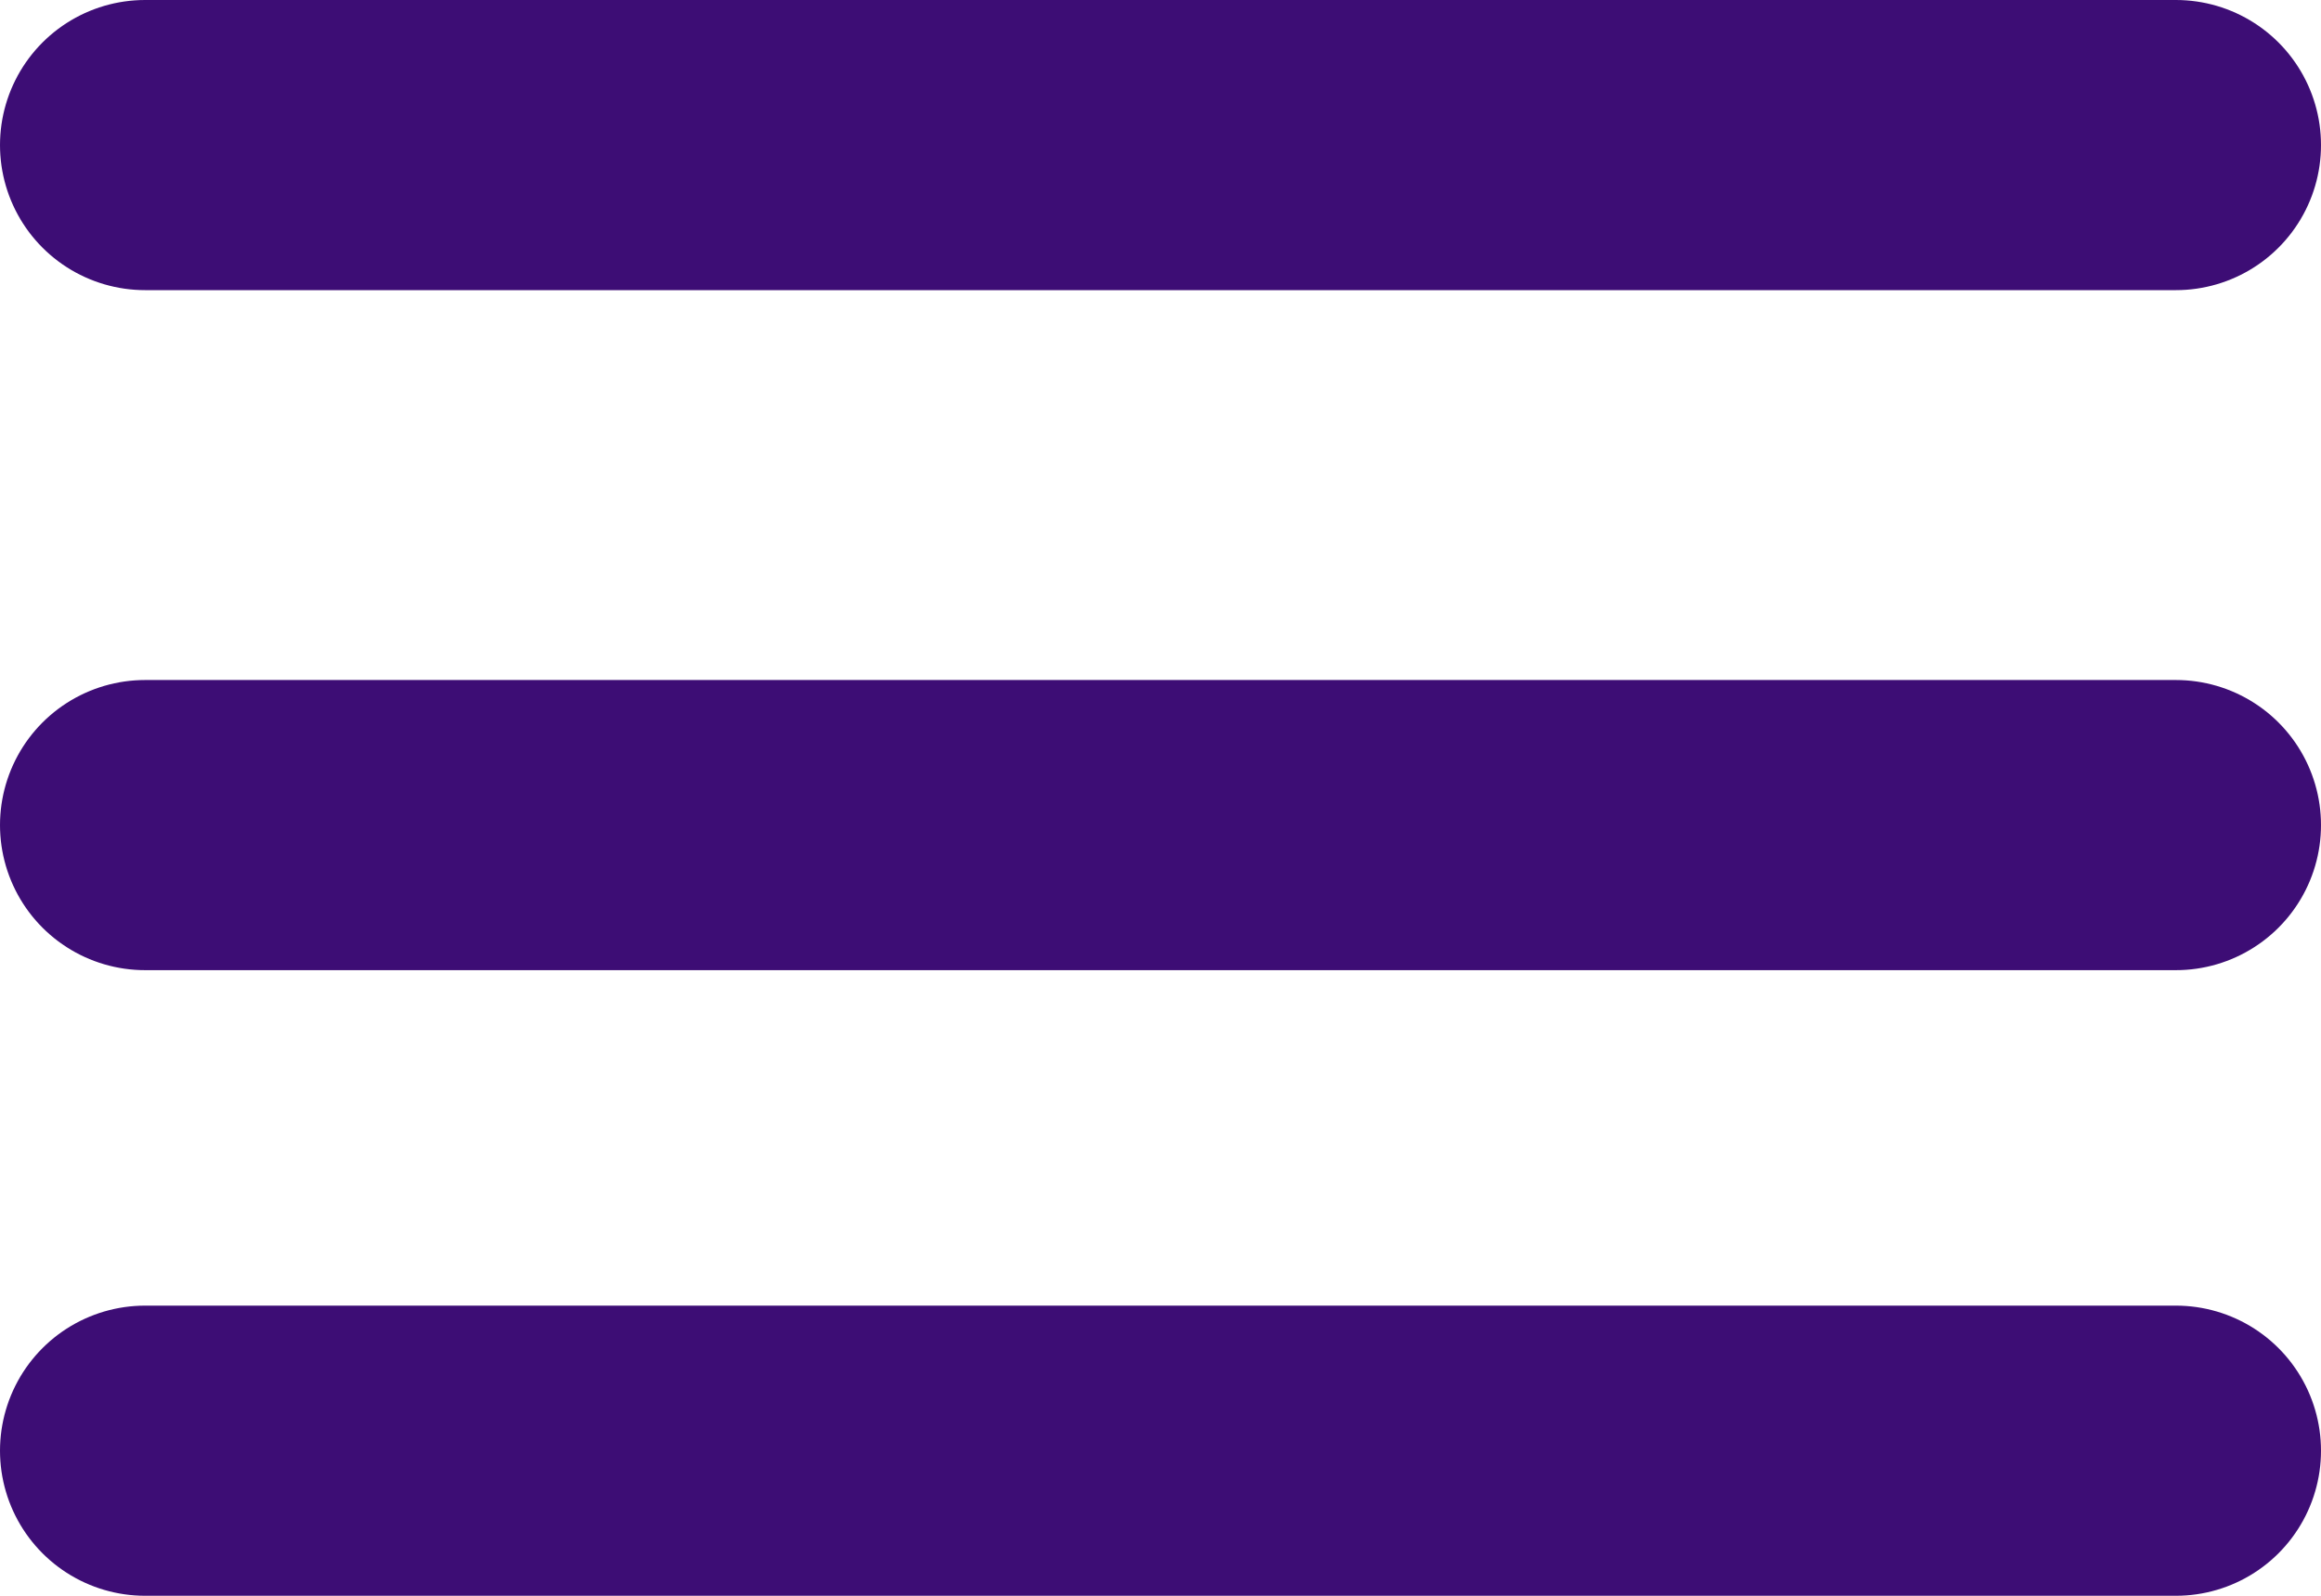
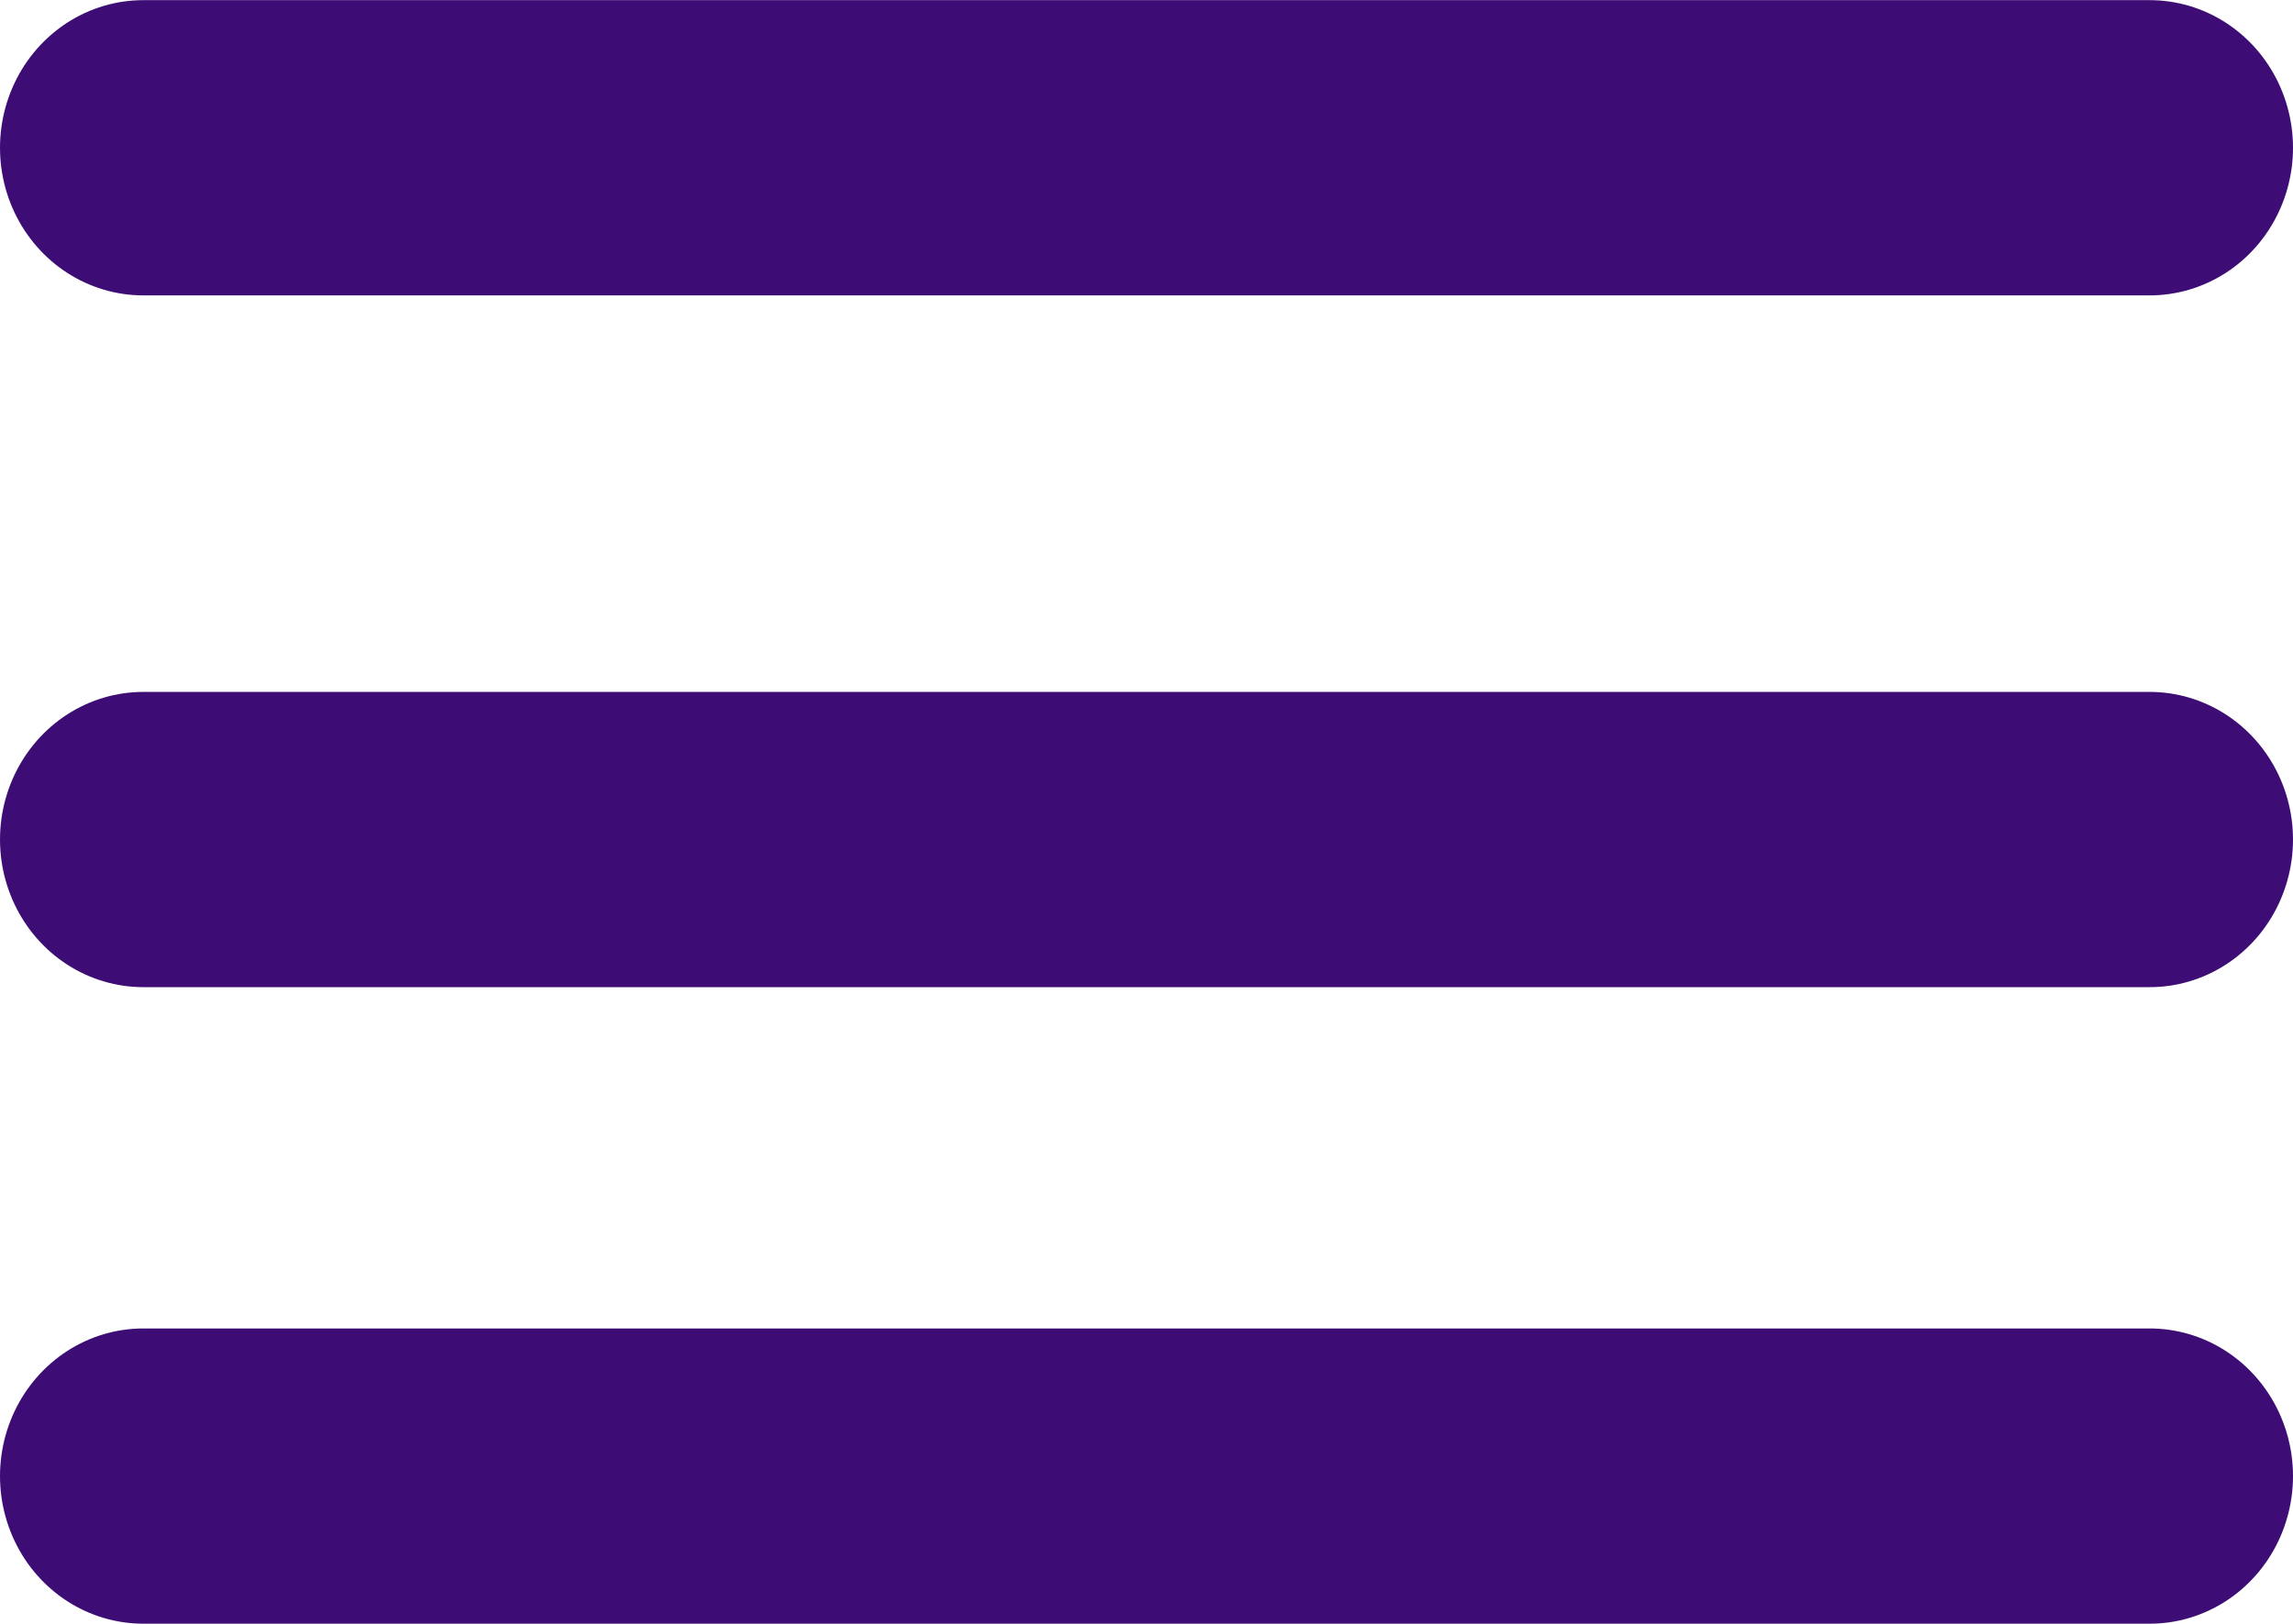
- <svg xmlns="http://www.w3.org/2000/svg" width="32" height="22" fill="none">
-   <path stroke="#3D0D75" stroke-linecap="round" stroke-linejoin="round" stroke-width="4" d="M2 20h28M2 11.375h28M2 2h28" />
+ <svg xmlns="http://www.w3.org/2000/svg" width="px" height="px" viewBox="0 0 24 17" version="1.1">
+   <g id="surface1">
+     <path style="fill:none;stroke-width:4;stroke-linecap:round;stroke-linejoin:round;stroke:rgb(23.922%,5.098%,45.882%);stroke-opacity:1;stroke-miterlimit:4;" d="M 2 19.998 L 30 19.998 M 2 11.374 L 30 11.374 M 2 2.002 L 30 2.002 " transform="matrix(0.75,0,0,0.772727,0,0)" />
+   </g>
</svg>
